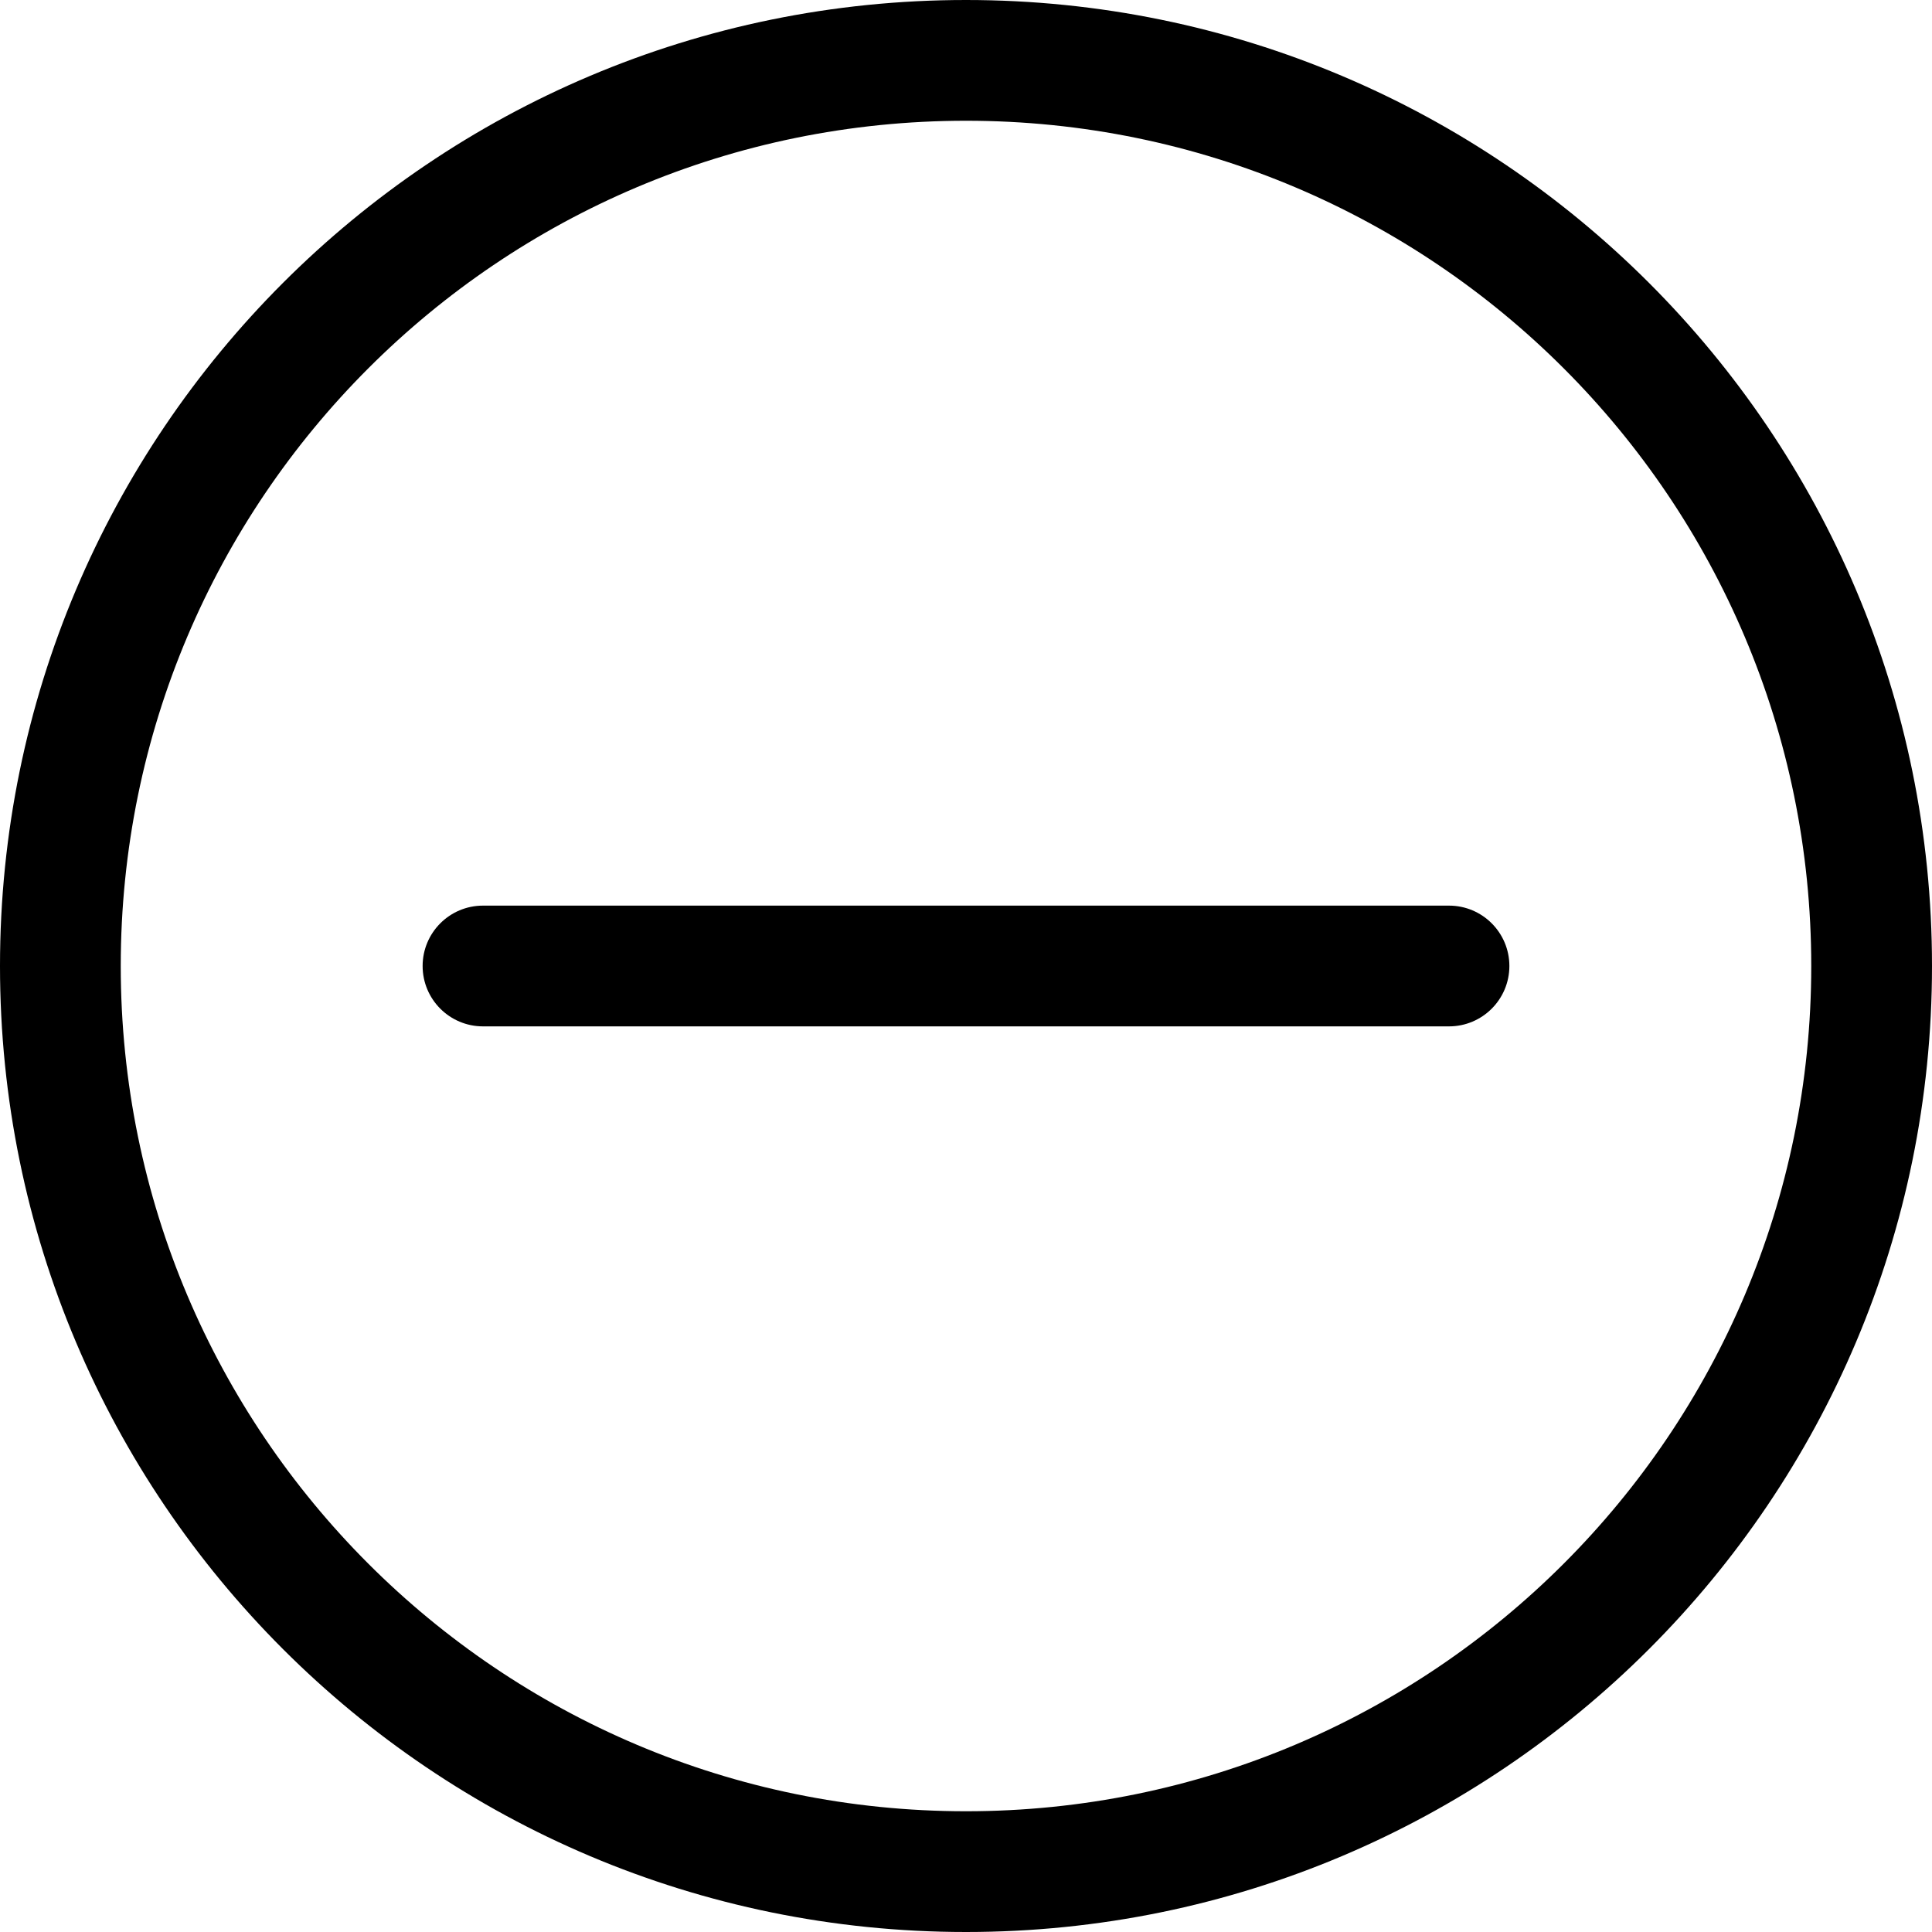
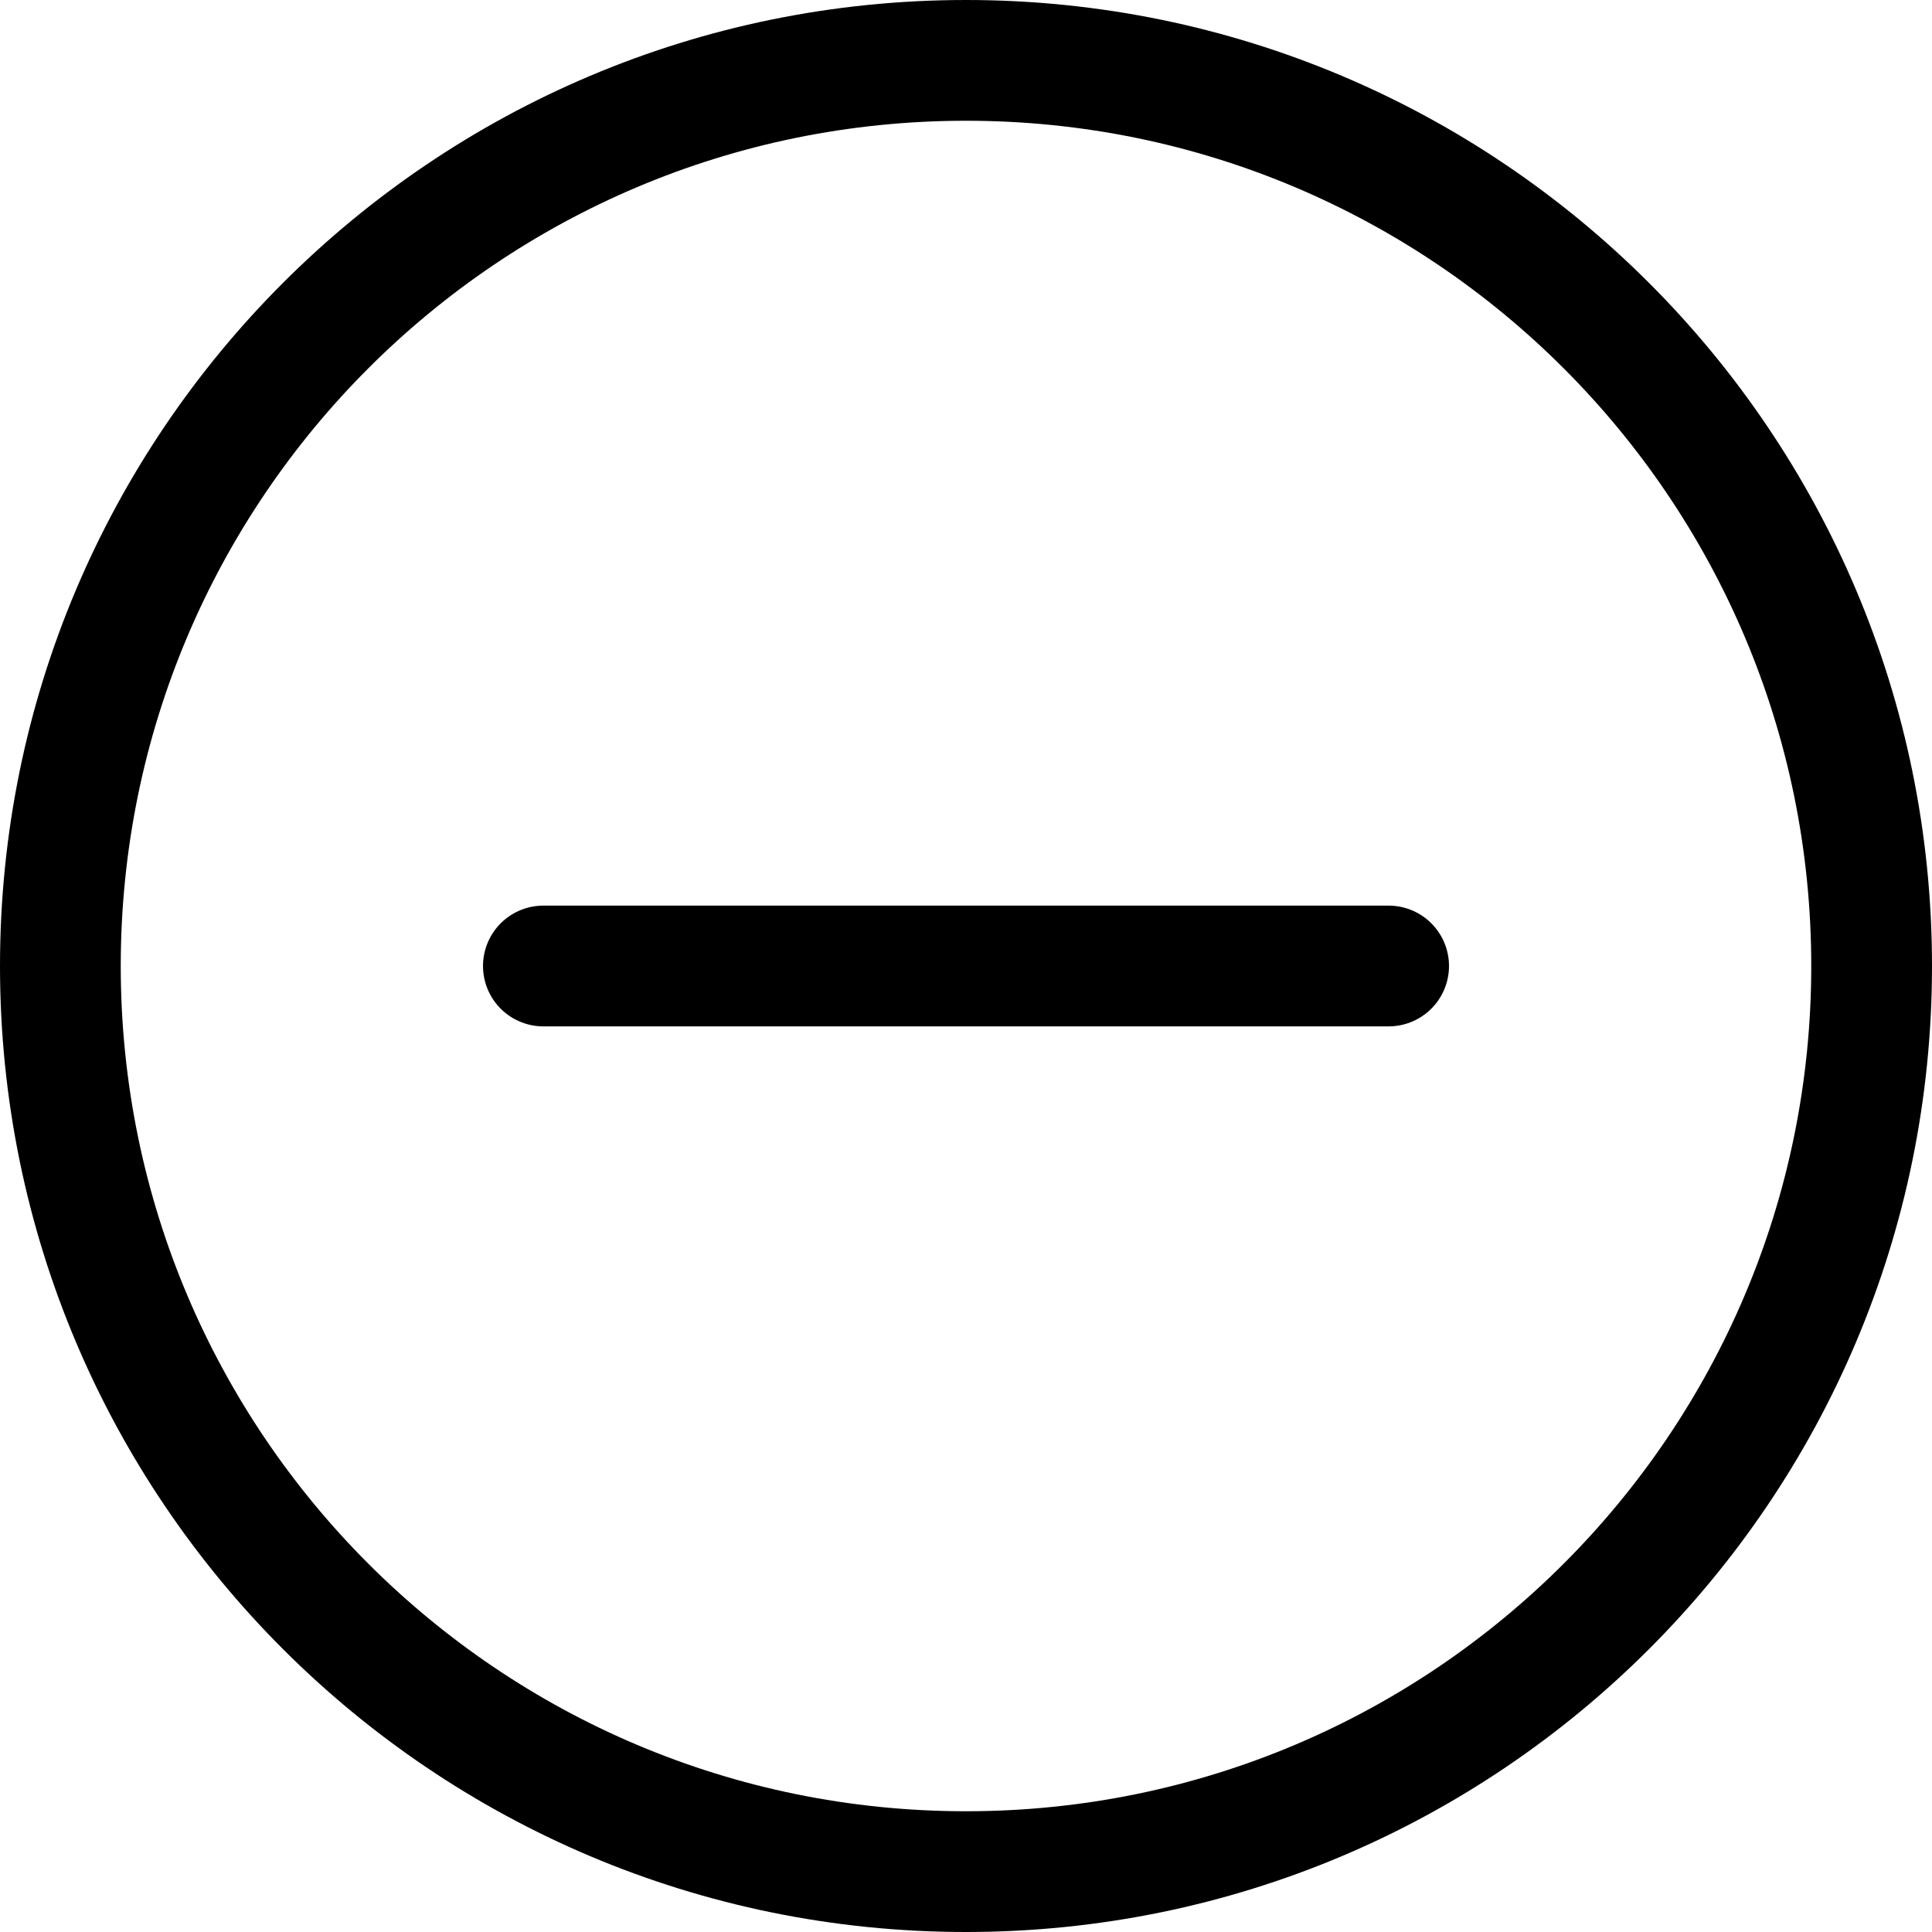
<svg xmlns="http://www.w3.org/2000/svg" width="1em" height="1em" viewBox="0 0 16 16" class="bi bi-dash-circle" fill="currentColor">
  <path fill-rule="evenodd" d="M8 15A7 7 0 1 0 8 1a7 7 0 0 0 0 14zm0 1A8 8 0 1 0 8 0a8 8 0 0 0 0 16z" />
-   <path fill-rule="evenodd" d="M3.5 8a.5.5 0 0 1 .5-.5h8a.5.5 0 0 1 0 1H4a.5.5 0 0 1-.5-.5z" />
+   <path stroke="#000" stroke-linecap="round" d="M4.5 8h7" />
</svg>
